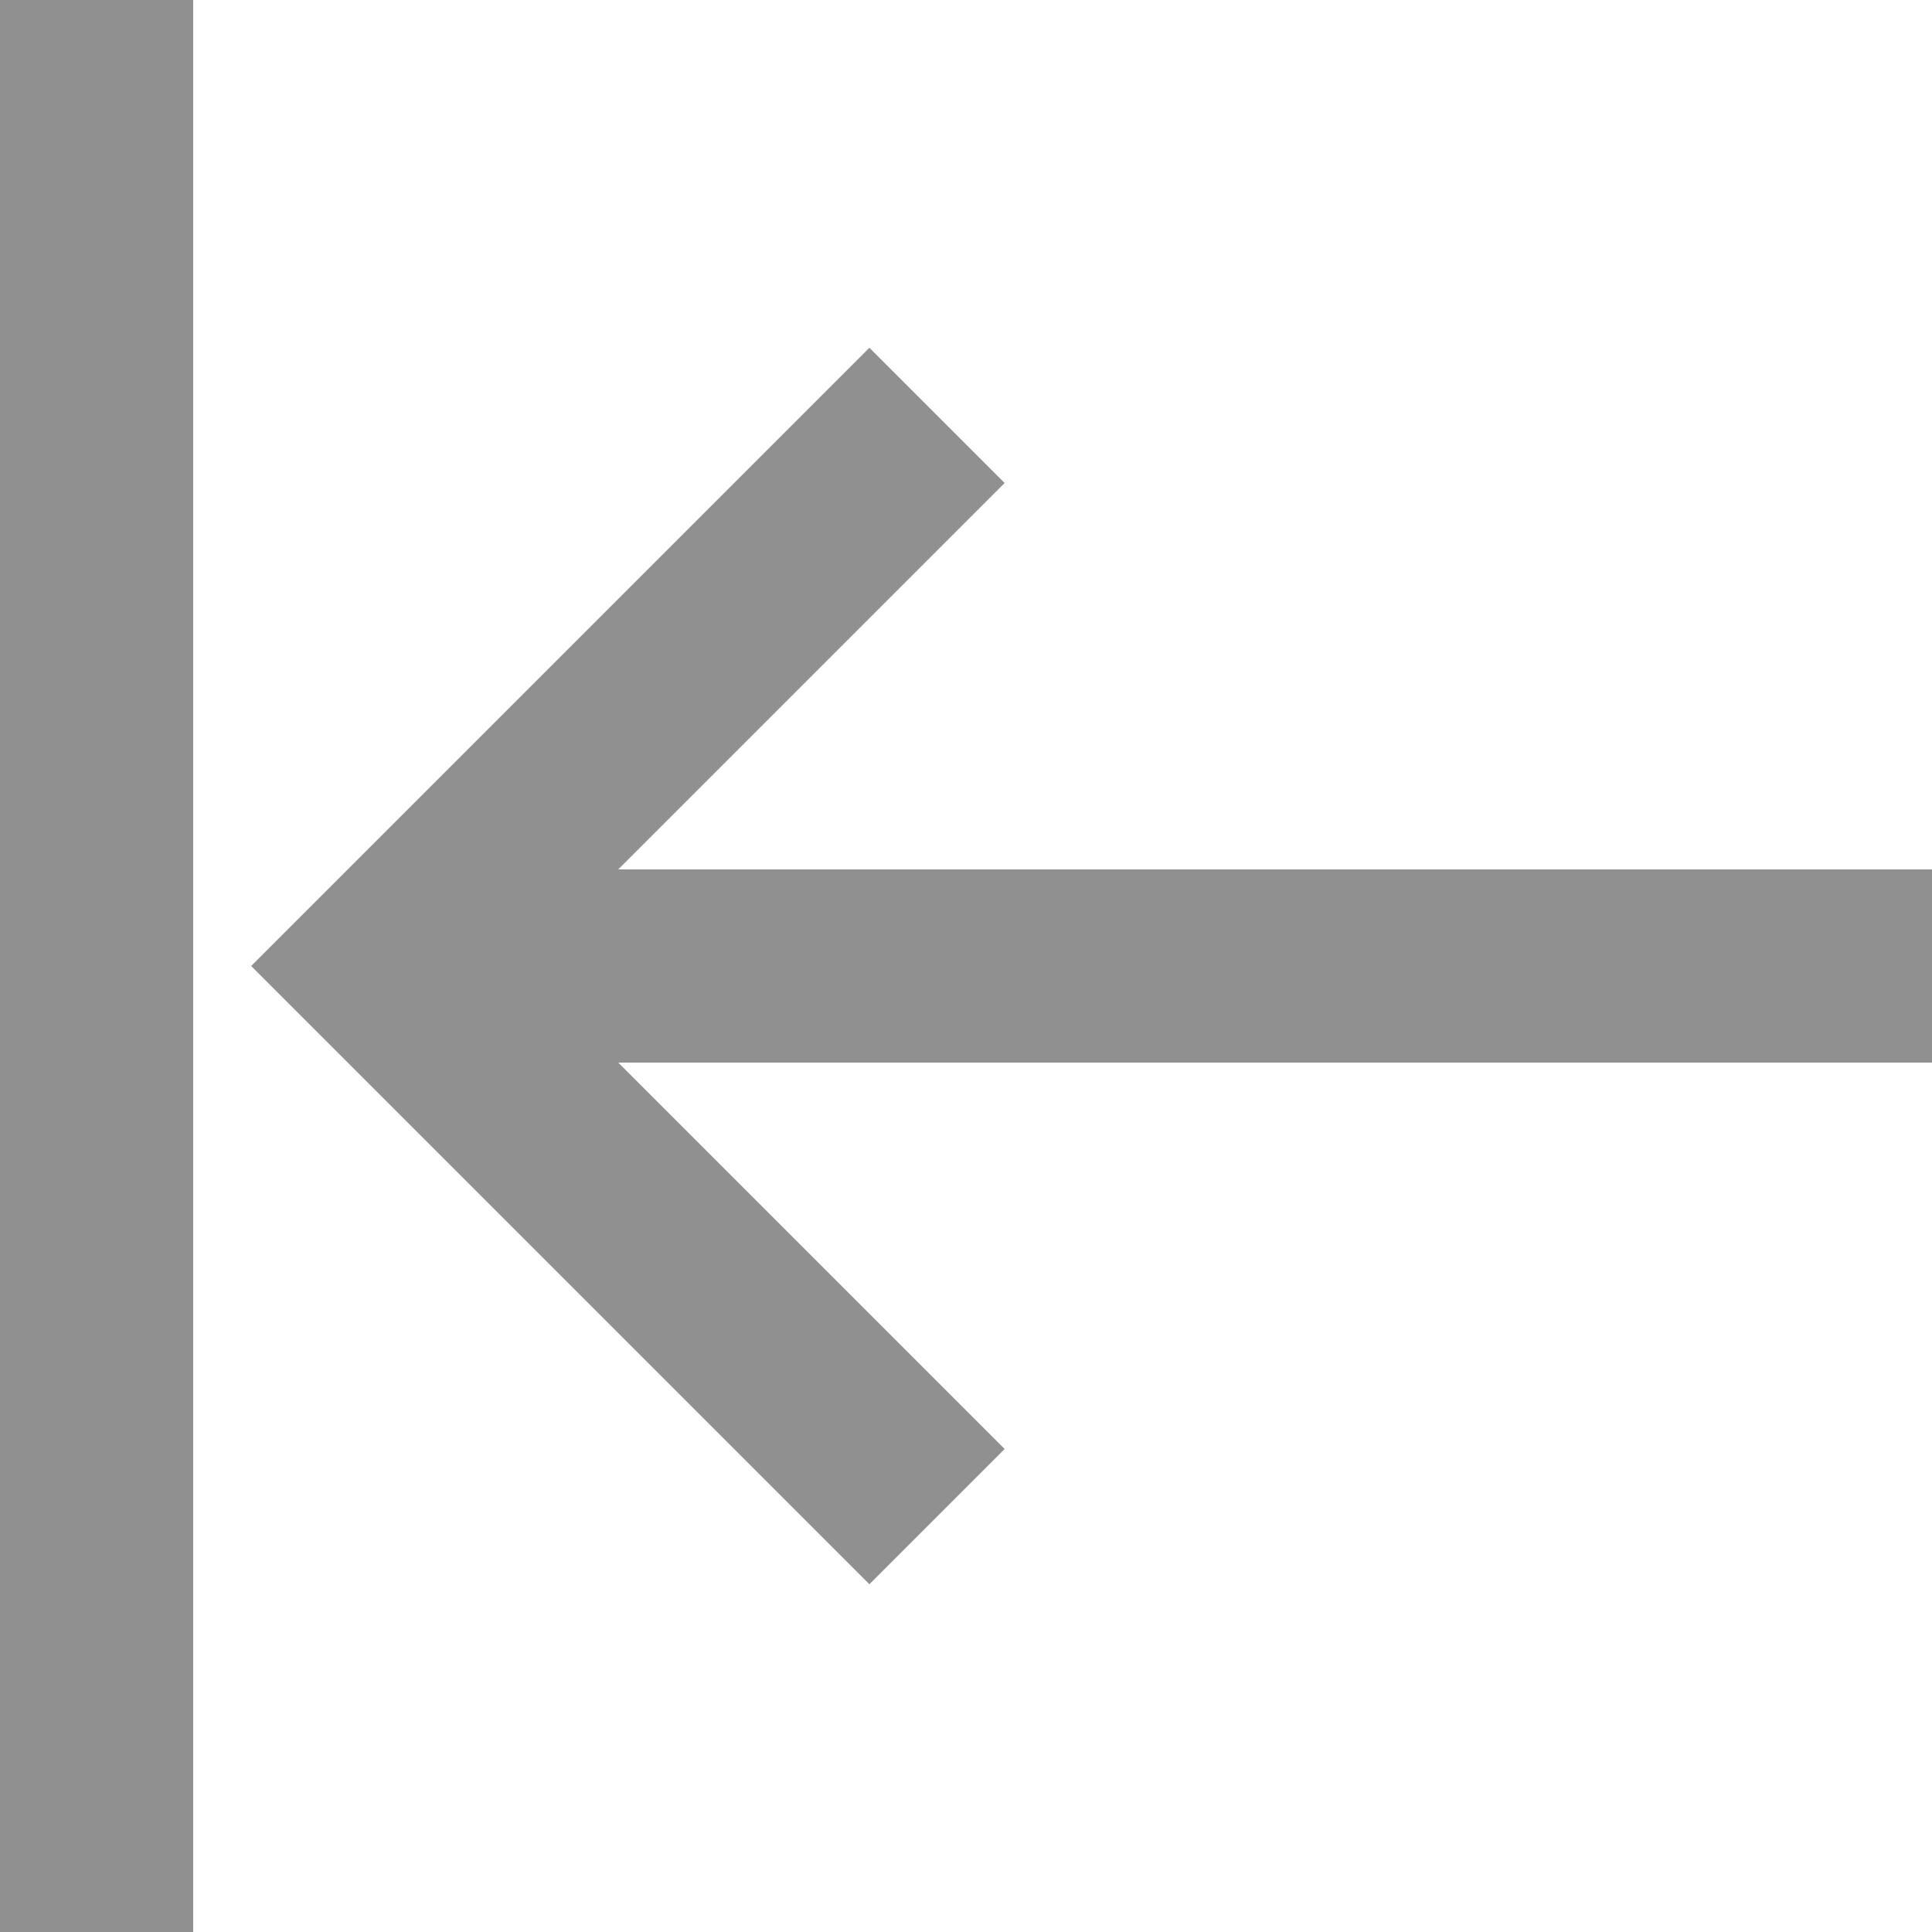
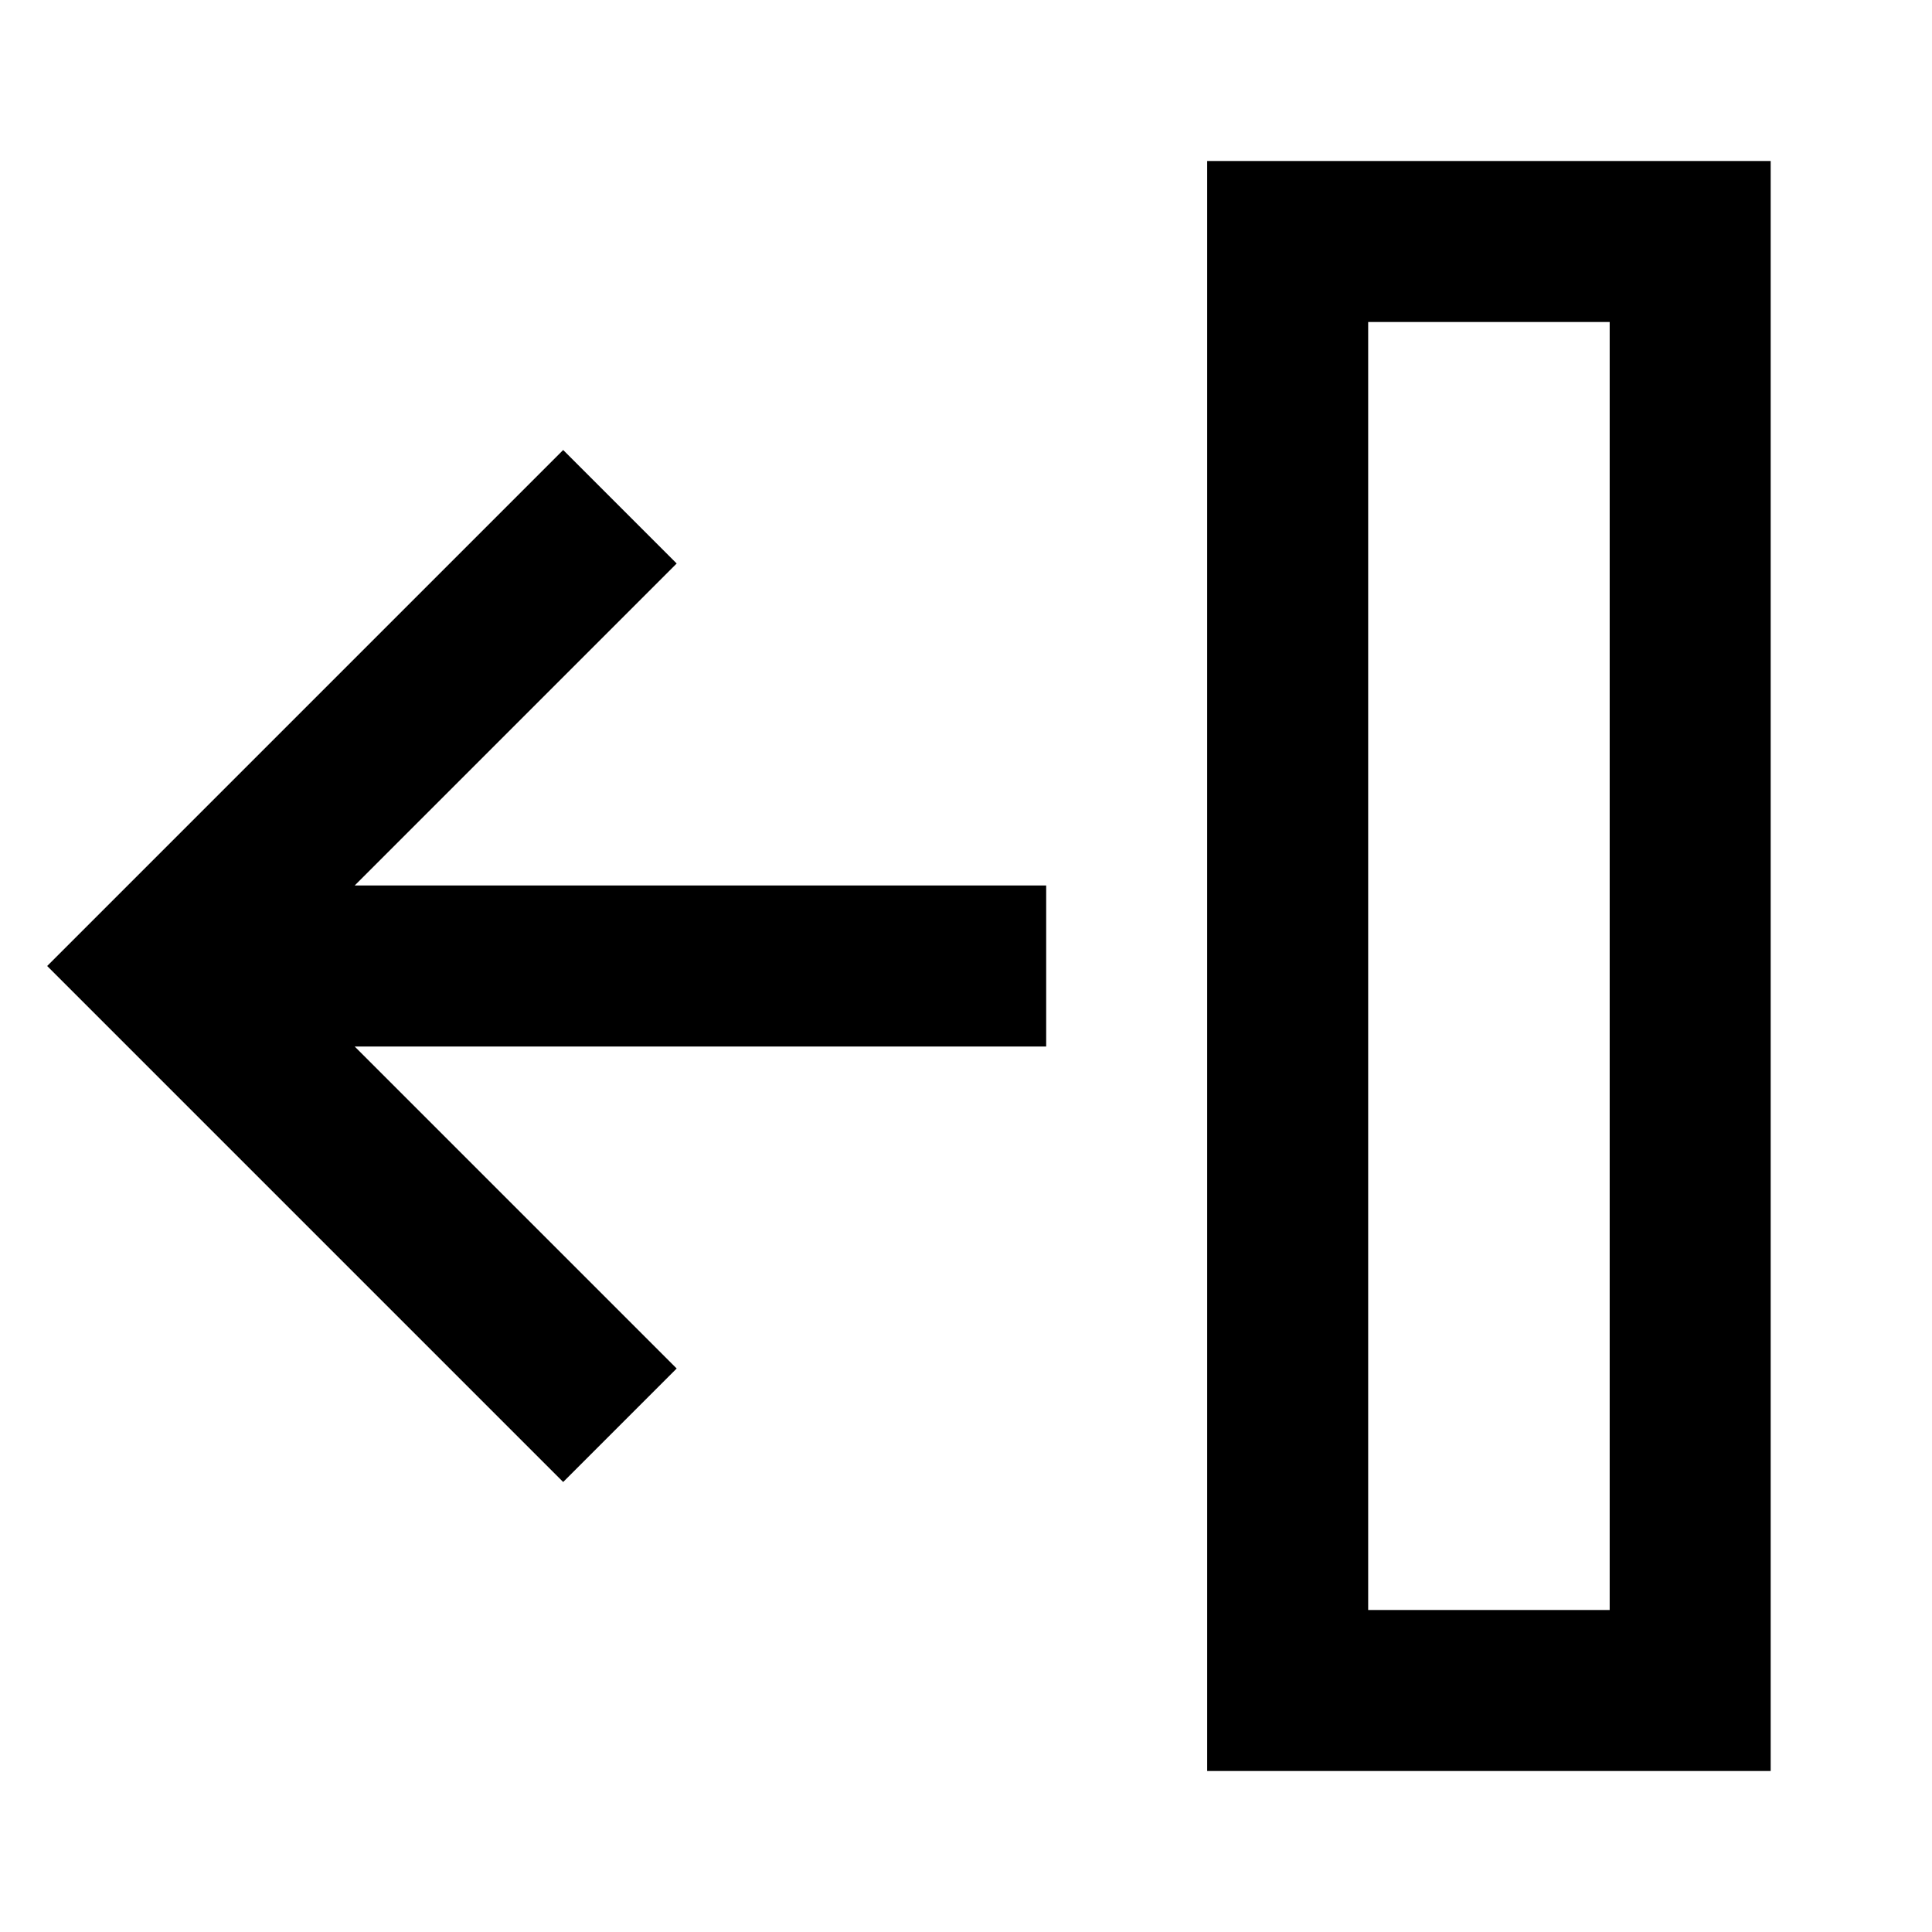
- <svg xmlns="http://www.w3.org/2000/svg" width="20" height="20" viewBox="0 0 20 20" fill="none">
-   <path d="M9 3.6L2.6 10L9 16.4L10.4 15L6.4 11H20V9H6.4L10.4 5L9 3.6ZM2 0V20H0V0H2Z" fill="#909090" />
+ <svg xmlns="http://www.w3.org/2000/svg" width="24" height="24" viewBox="0 0 24 24">
+   <path d="M19.996 2H14.996V22H21.996V2H19.996ZM19.996 20H16.996V4H19.996V20ZM4.406 11H12.996V13H4.406L8.406 17L6.996 18.41L0.586 12L6.996 5.59L8.406 7L4.406 11Z" />
</svg>
